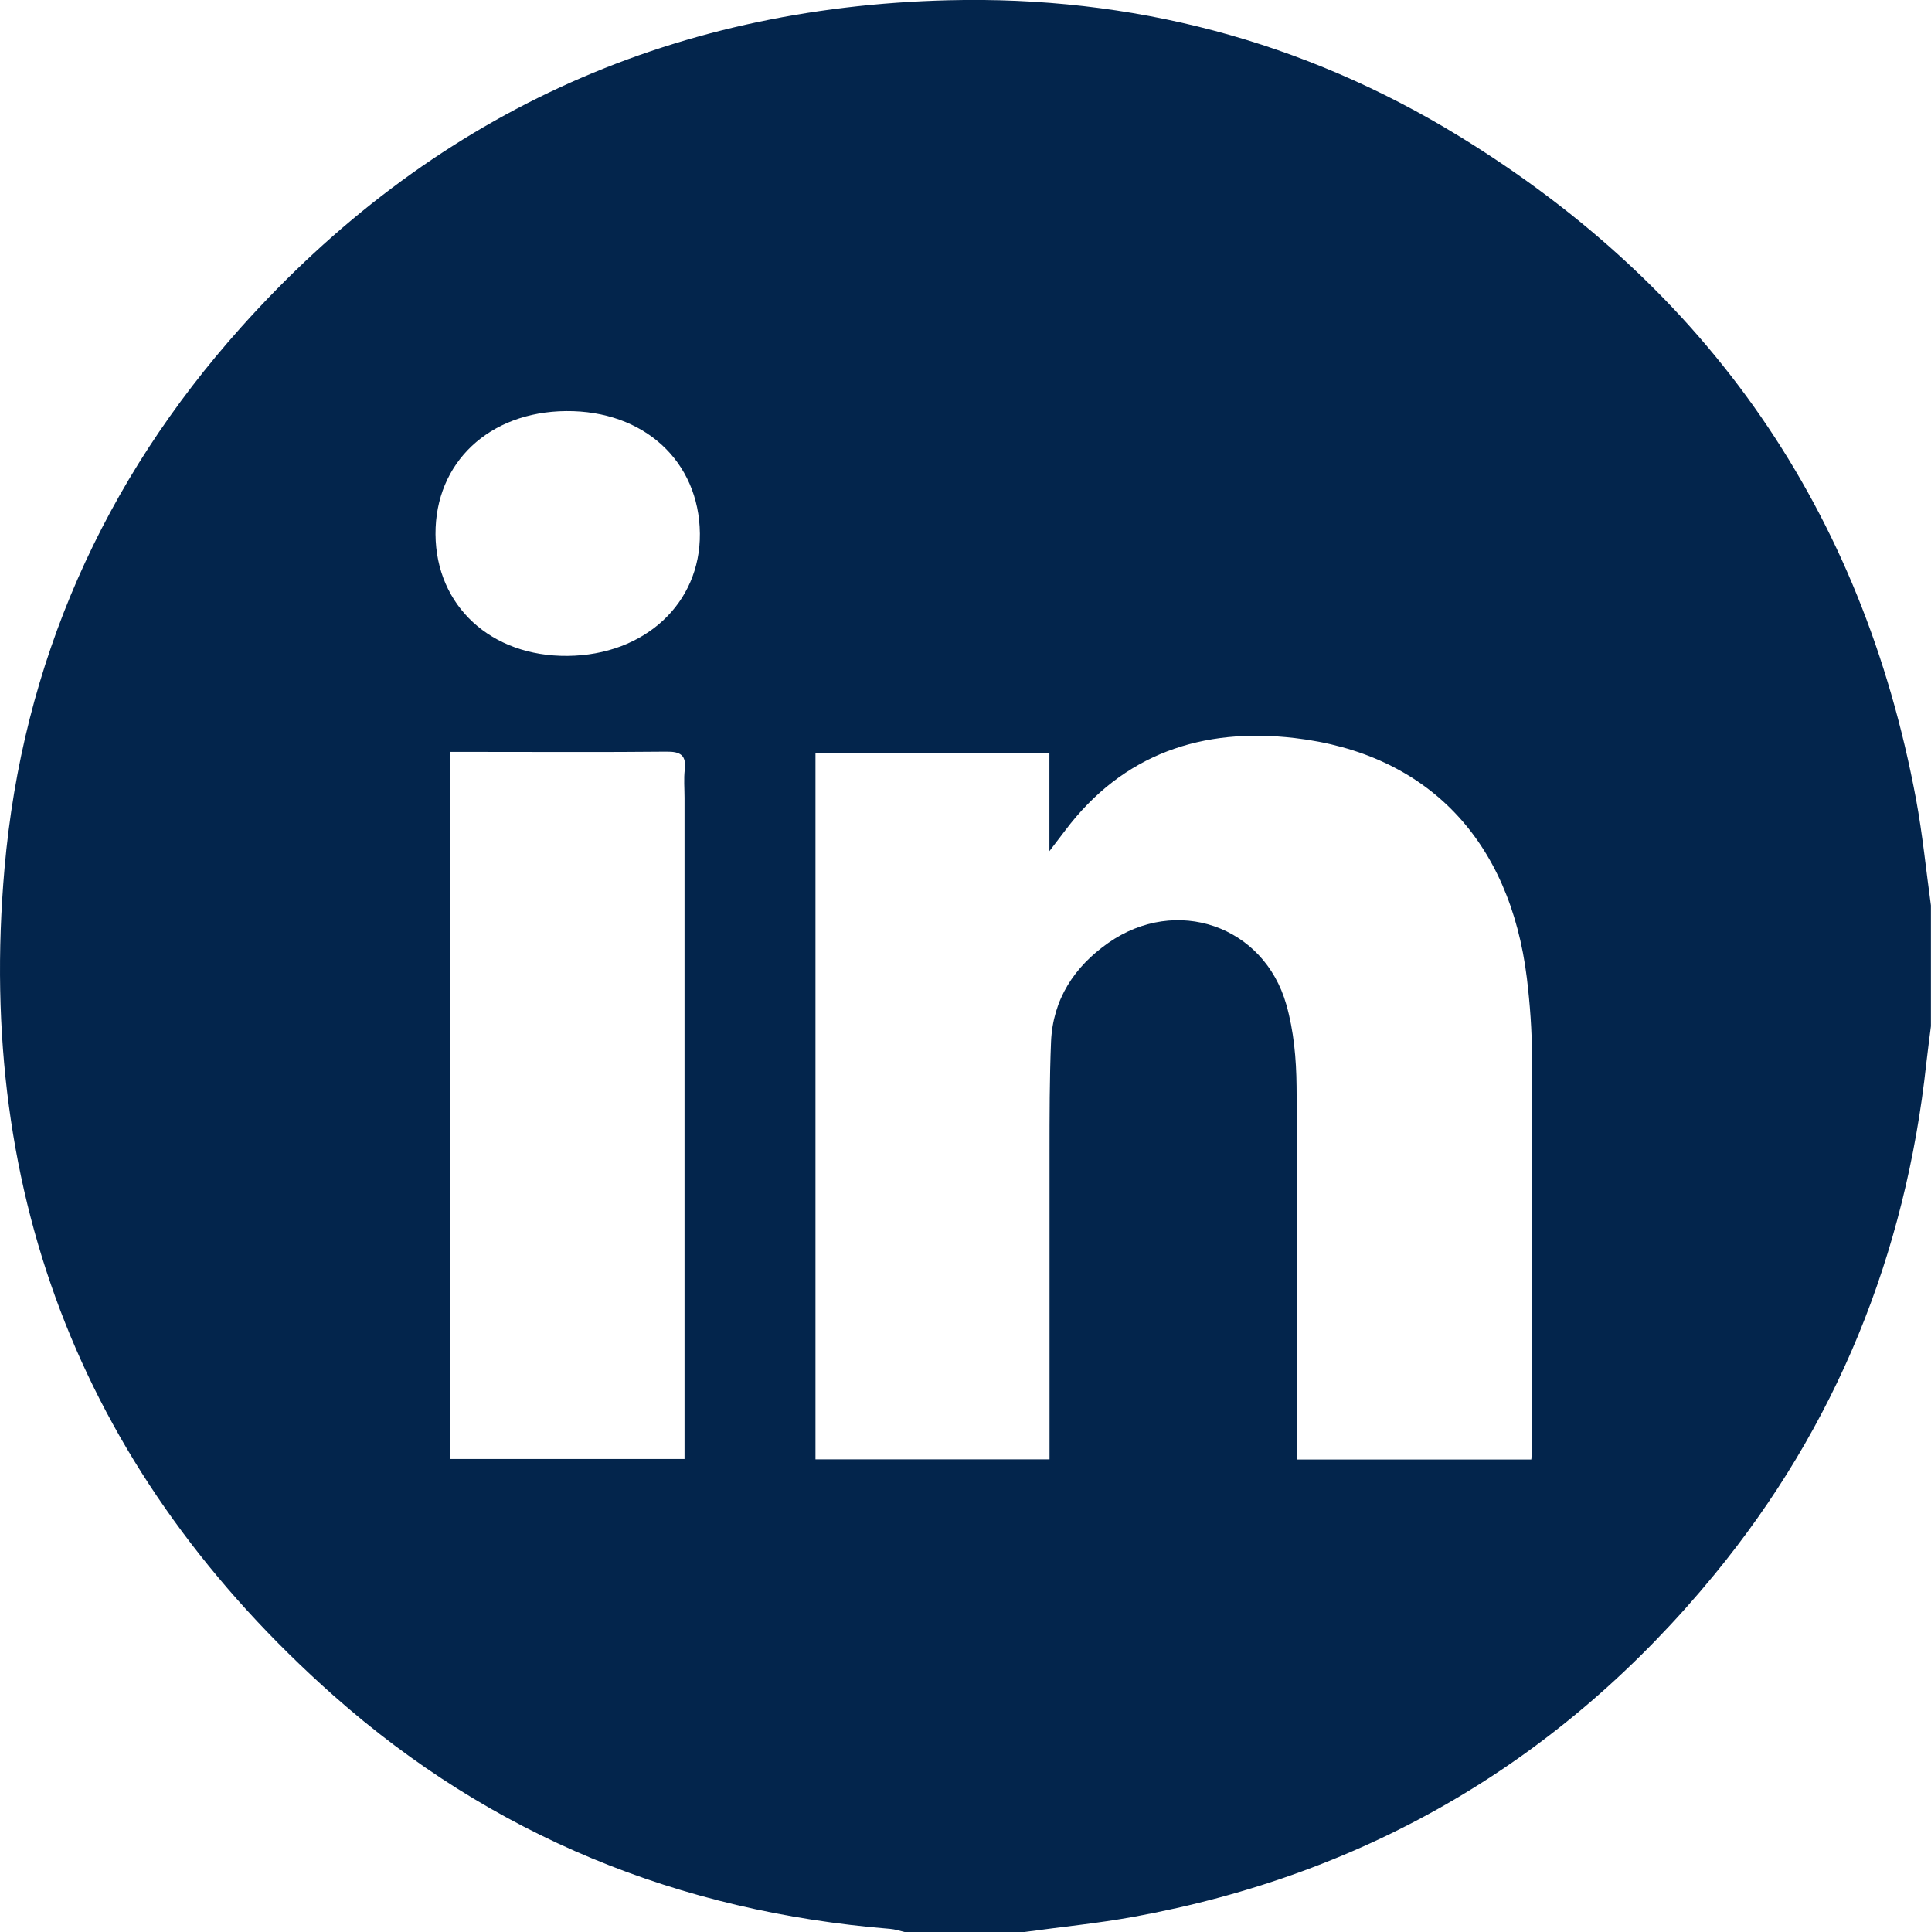
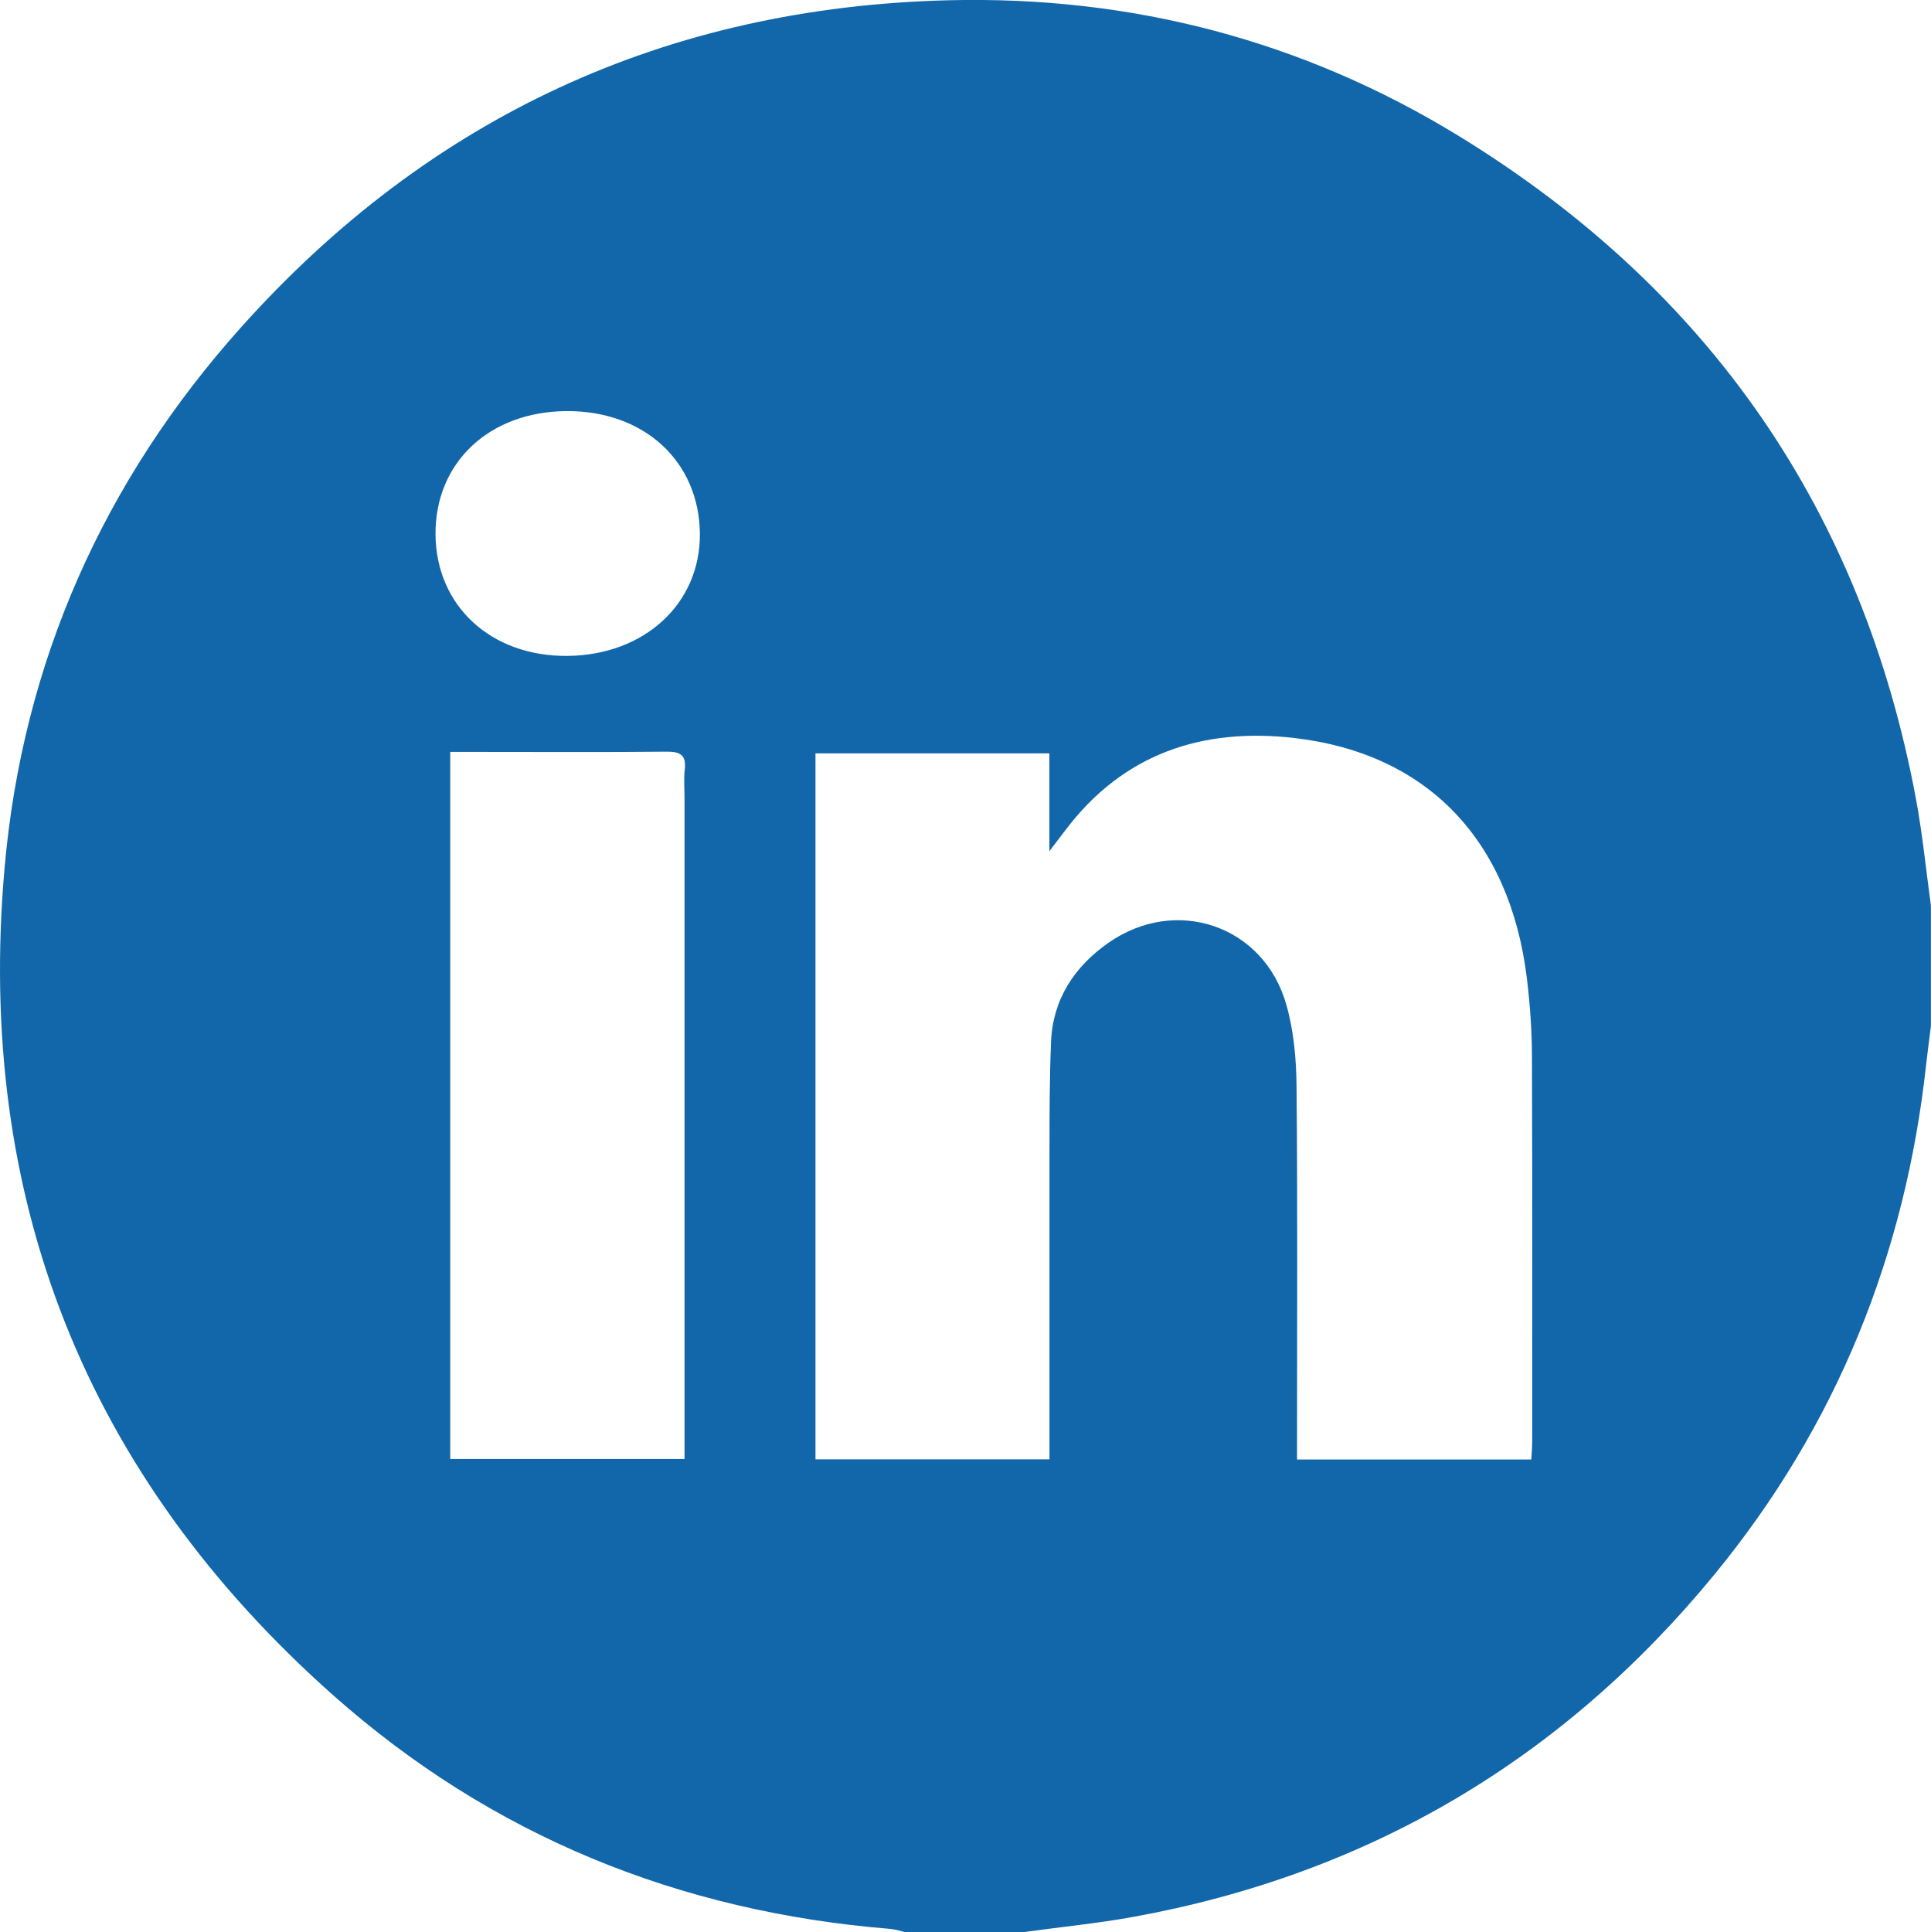
<svg xmlns="http://www.w3.org/2000/svg" id="Layer_2" viewBox="0 0 154.68 154.76">
  <defs>
-     <style>.cls-1{fill:#03254c;}</style>
+     <style>.cls-1{fill:#1167aa;}</style>
  </defs>
  <g id="Layer_1-2">
    <path class="cls-1" d="m82.14,154.76h-9.67c-.39-.09-.77-.22-1.16-.25-16.9-1.37-31.91-7.45-44.59-18.69C6.88,118.22-1.95,95.99.36,69.59c1.44-16.49,7.91-31.04,18.96-43.38C34.41,9.36,53.38.58,76.01.02c14.64-.36,28.37,3.22,40.87,10.88,20.01,12.27,32.31,29.99,36.62,53.13.52,2.81.8,5.67,1.19,8.5v9.67c-.12.99-.26,1.98-.37,2.98-1.66,15.31-7.2,29.04-16.97,40.94-12.15,14.8-27.69,24-46.56,27.43-2.86.52-5.76.8-8.64,1.2Zm40.54-37.87c.03-.53.07-.97.07-1.41,0-10.27.02-20.55-.02-30.82,0-2.11-.16-4.23-.41-6.32-1.36-11.04-7.96-17.98-18.6-19.22-7.38-.86-13.75,1.24-18.39,7.41-.32.42-.64.84-1.26,1.65v-7.83h-18.74v56.55h18.75v-1.86c0-7.55,0-15.11,0-22.66,0-2.97,0-5.94.12-8.91.14-3.41,1.86-6.03,4.59-7.94,5.42-3.8,12.46-1.4,14.26,4.94.6,2.1.8,4.36.82,6.55.09,9.42.04,18.84.04,28.26,0,.53,0,1.07,0,1.63h18.76ZM36.07,60.24v56.63h18.77v-1.88c0-17.03,0-34.05,0-51.08,0-.76-.07-1.52.02-2.27.13-1.16-.36-1.44-1.46-1.43-4.94.05-9.87.02-14.81.02-.8,0-1.59,0-2.51,0Zm-1.18-17.44c.04,5.74,4.45,9.8,10.58,9.74,6.17-.06,10.65-4.2,10.6-9.8-.06-5.8-4.49-9.86-10.71-9.81-6.18.05-10.5,4.13-10.47,9.86Z" />
  </g>
</svg>
